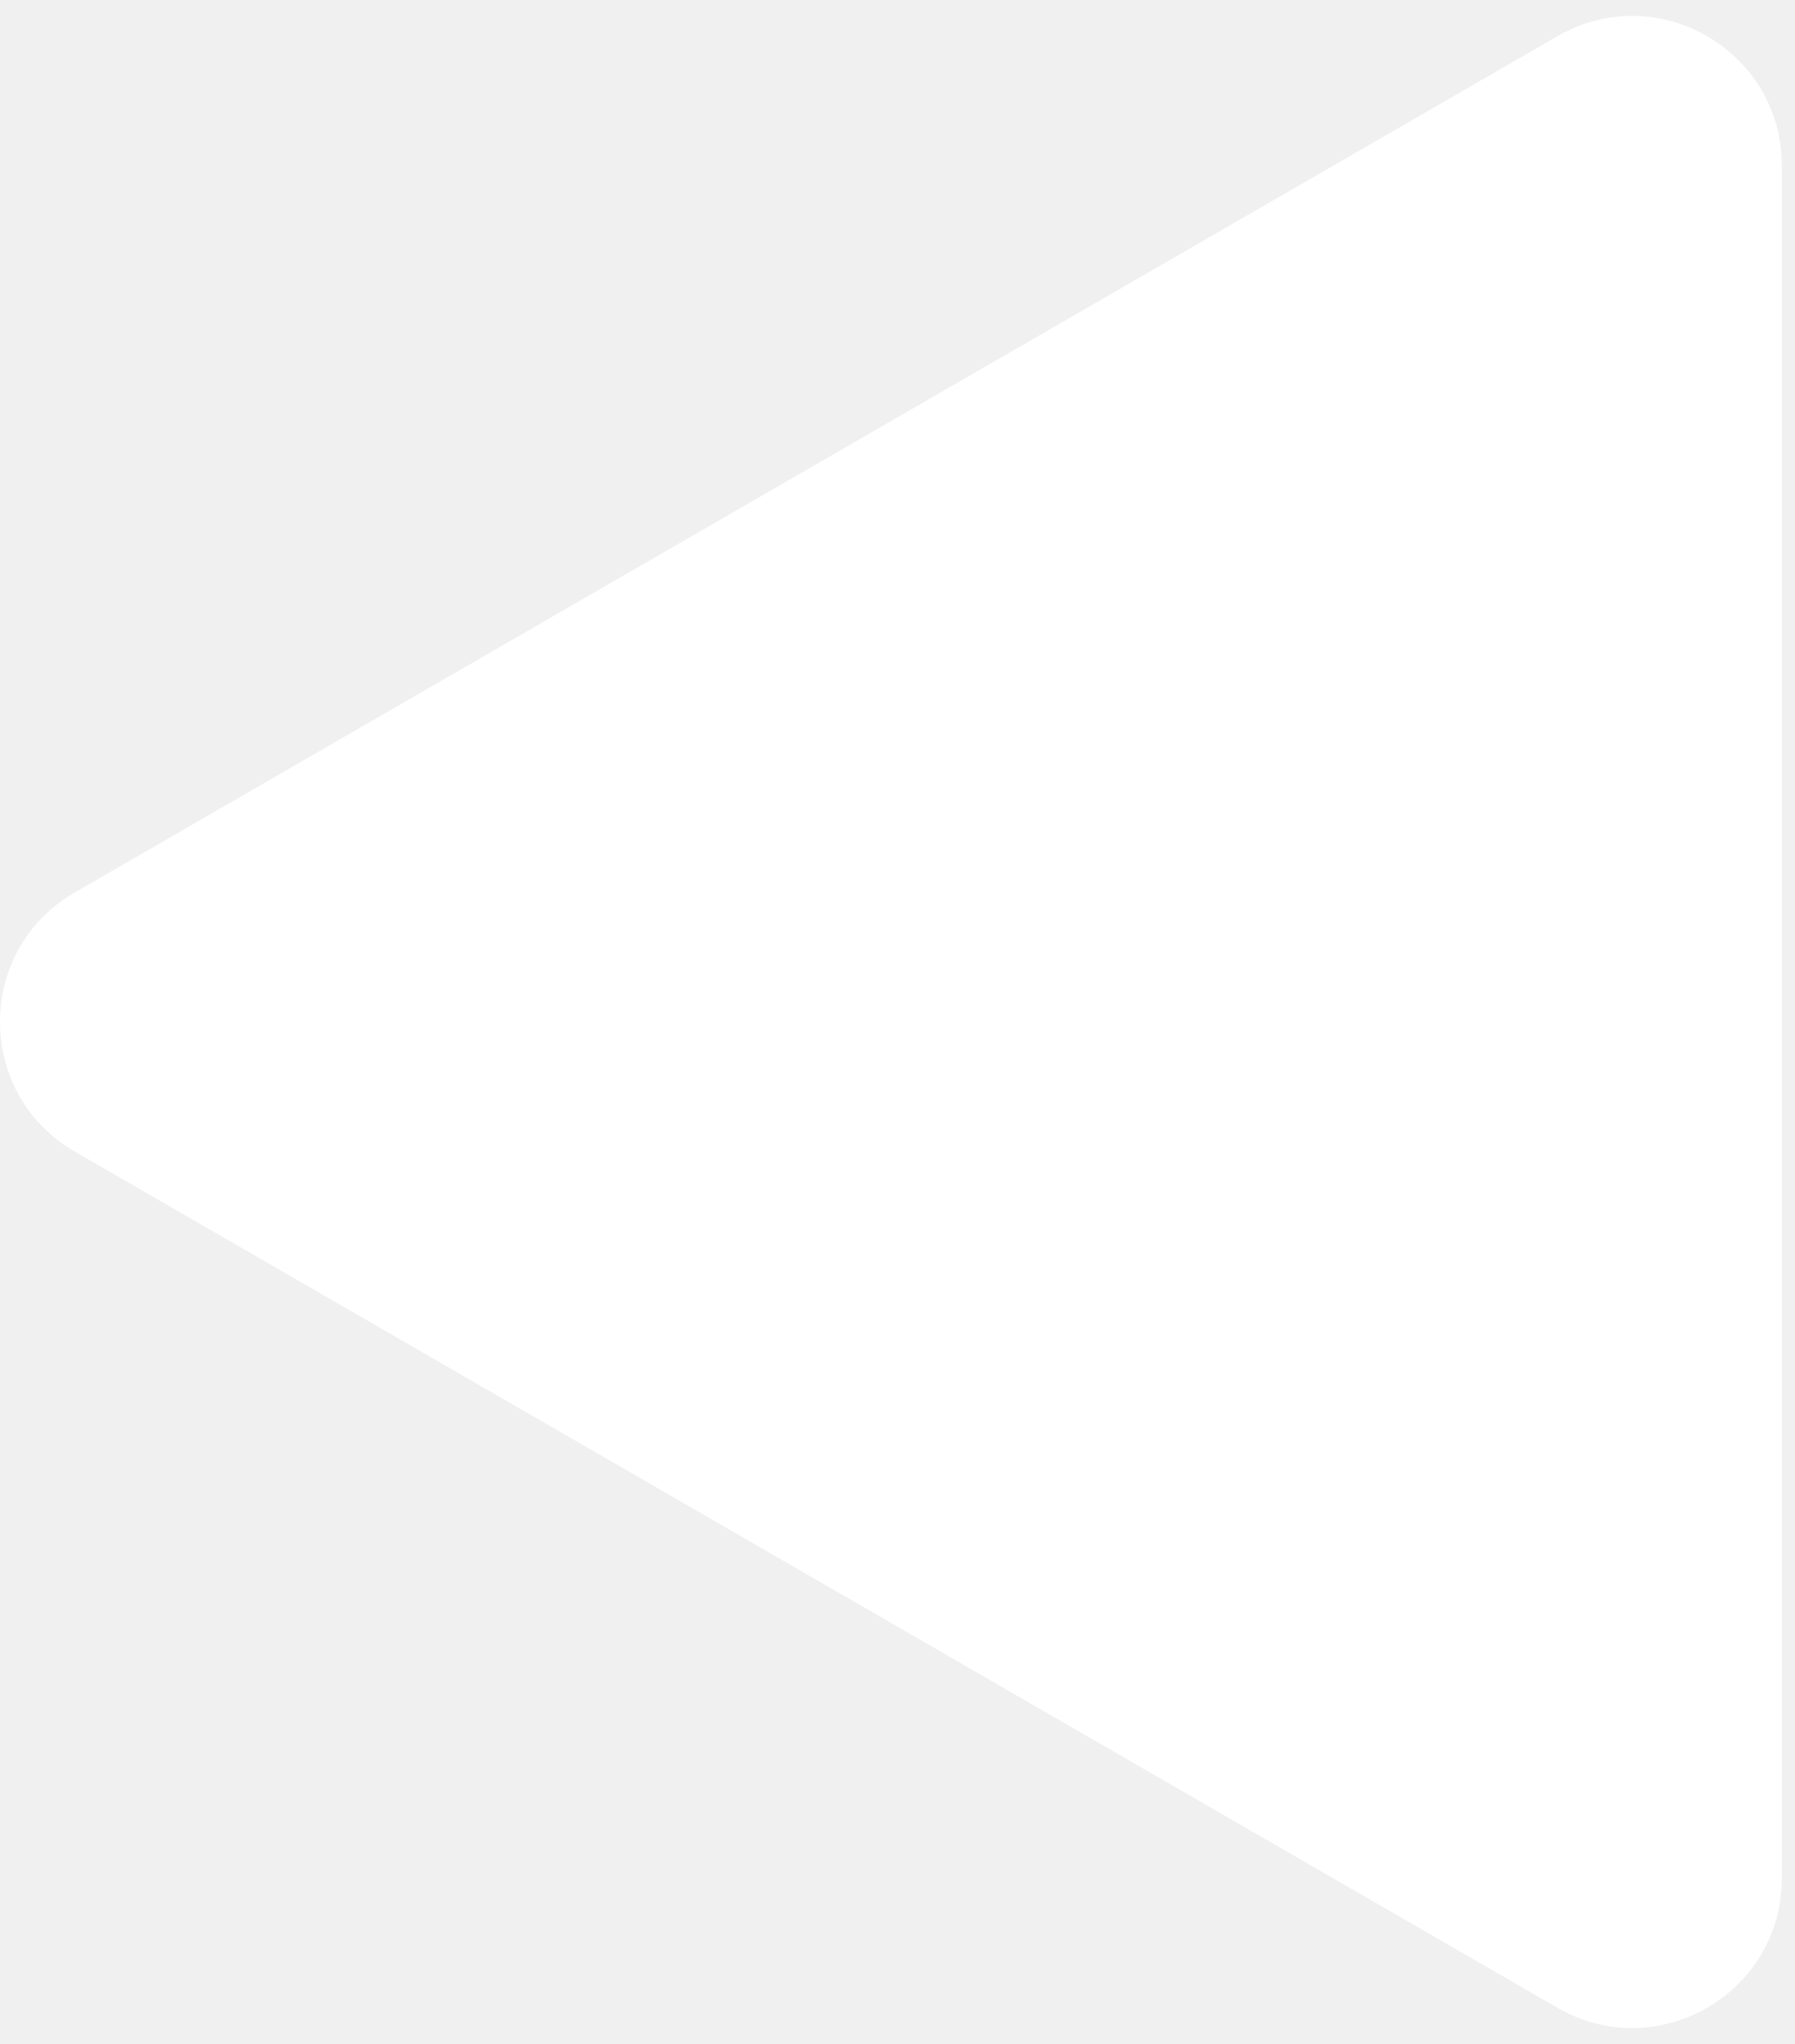
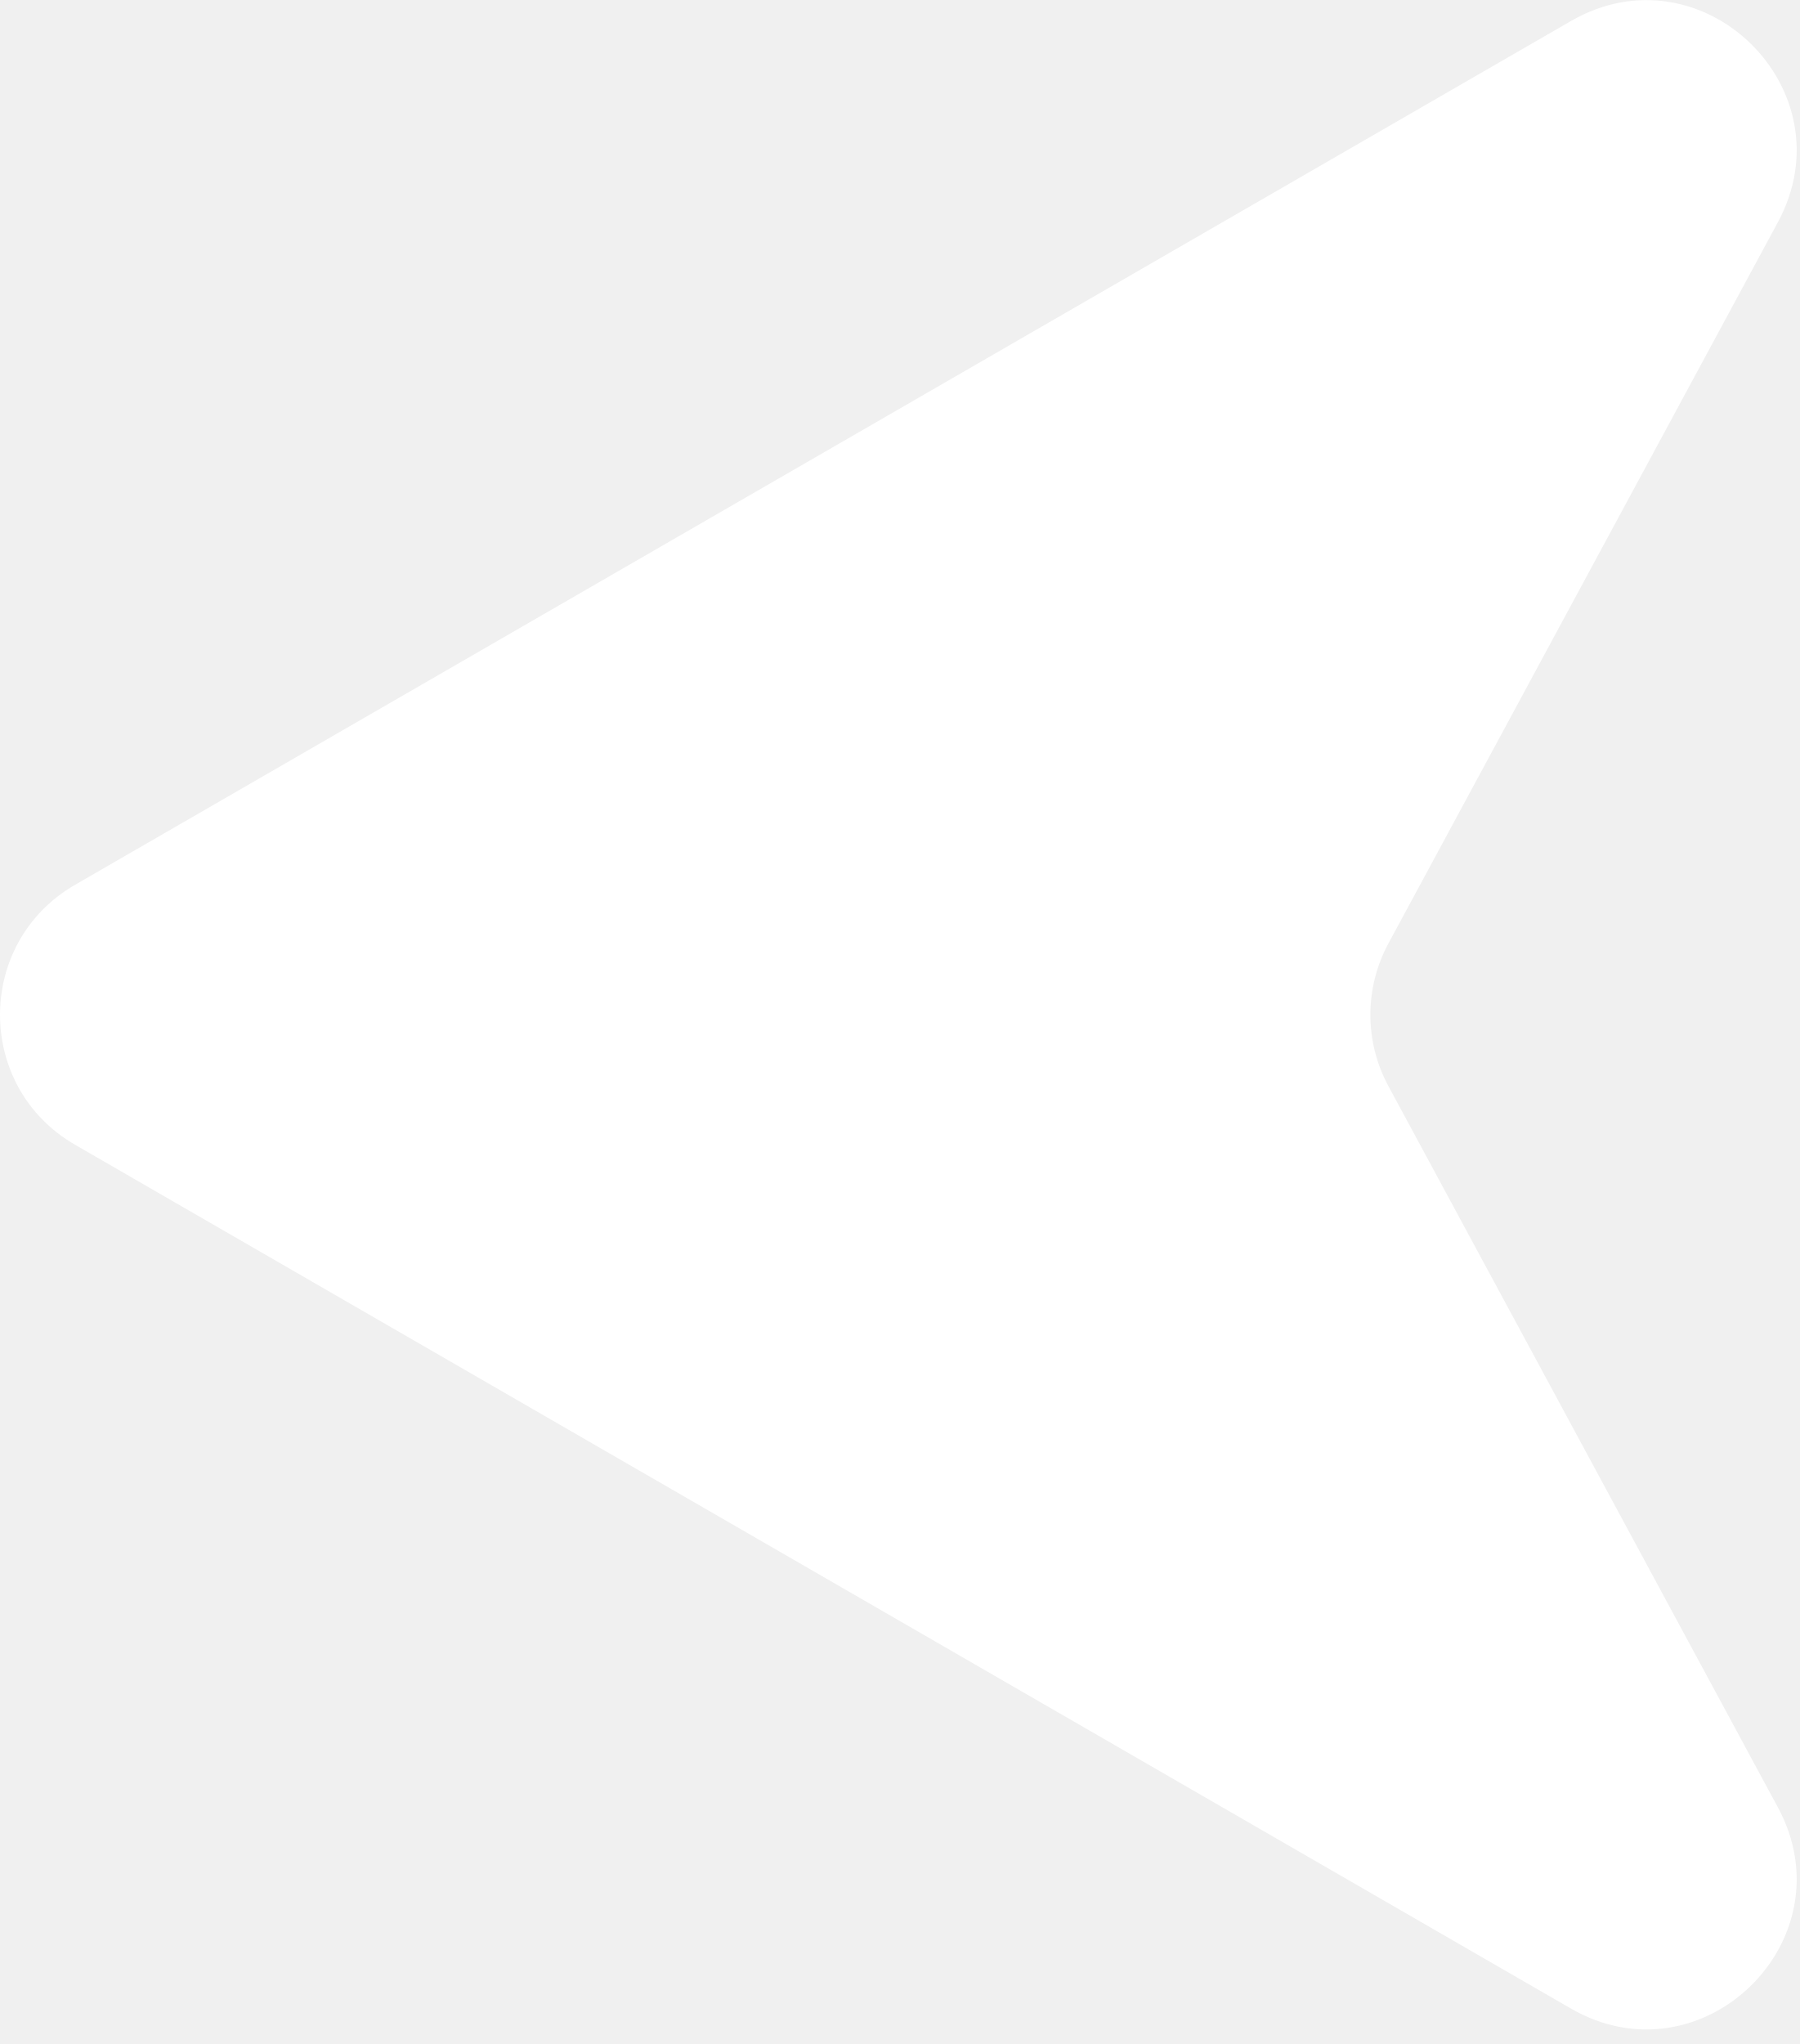
- <svg xmlns="http://www.w3.org/2000/svg" width="108" height="123" viewBox="0 0 108 123" fill="none">
-   <path d="M4.5 69.294C-1.5 65.83 -1.5 57.17 4.5 53.706L93.75 2.177C99.75 -1.287 107.25 3.043 107.25 9.971L107.25 113.029C107.25 119.957 99.75 124.287 93.75 120.823L4.5 69.294Z" fill="white" />
+ <svg xmlns="http://www.w3.org/2000/svg" width="96" height="109" viewBox="0 0 96 109" fill="none">
+   <path d="M4 61.044C-1.333 57.965 -1.333 50.267 4 47.187L83.788 1.122C90.772 -2.911 98.659 4.755 94.827 11.852L74.053 50.314C72.772 52.686 72.772 55.545 74.053 57.917L94.827 96.379C98.659 103.476 90.772 111.142 83.788 107.109L4 61.044Z" fill="white" />
</svg>
